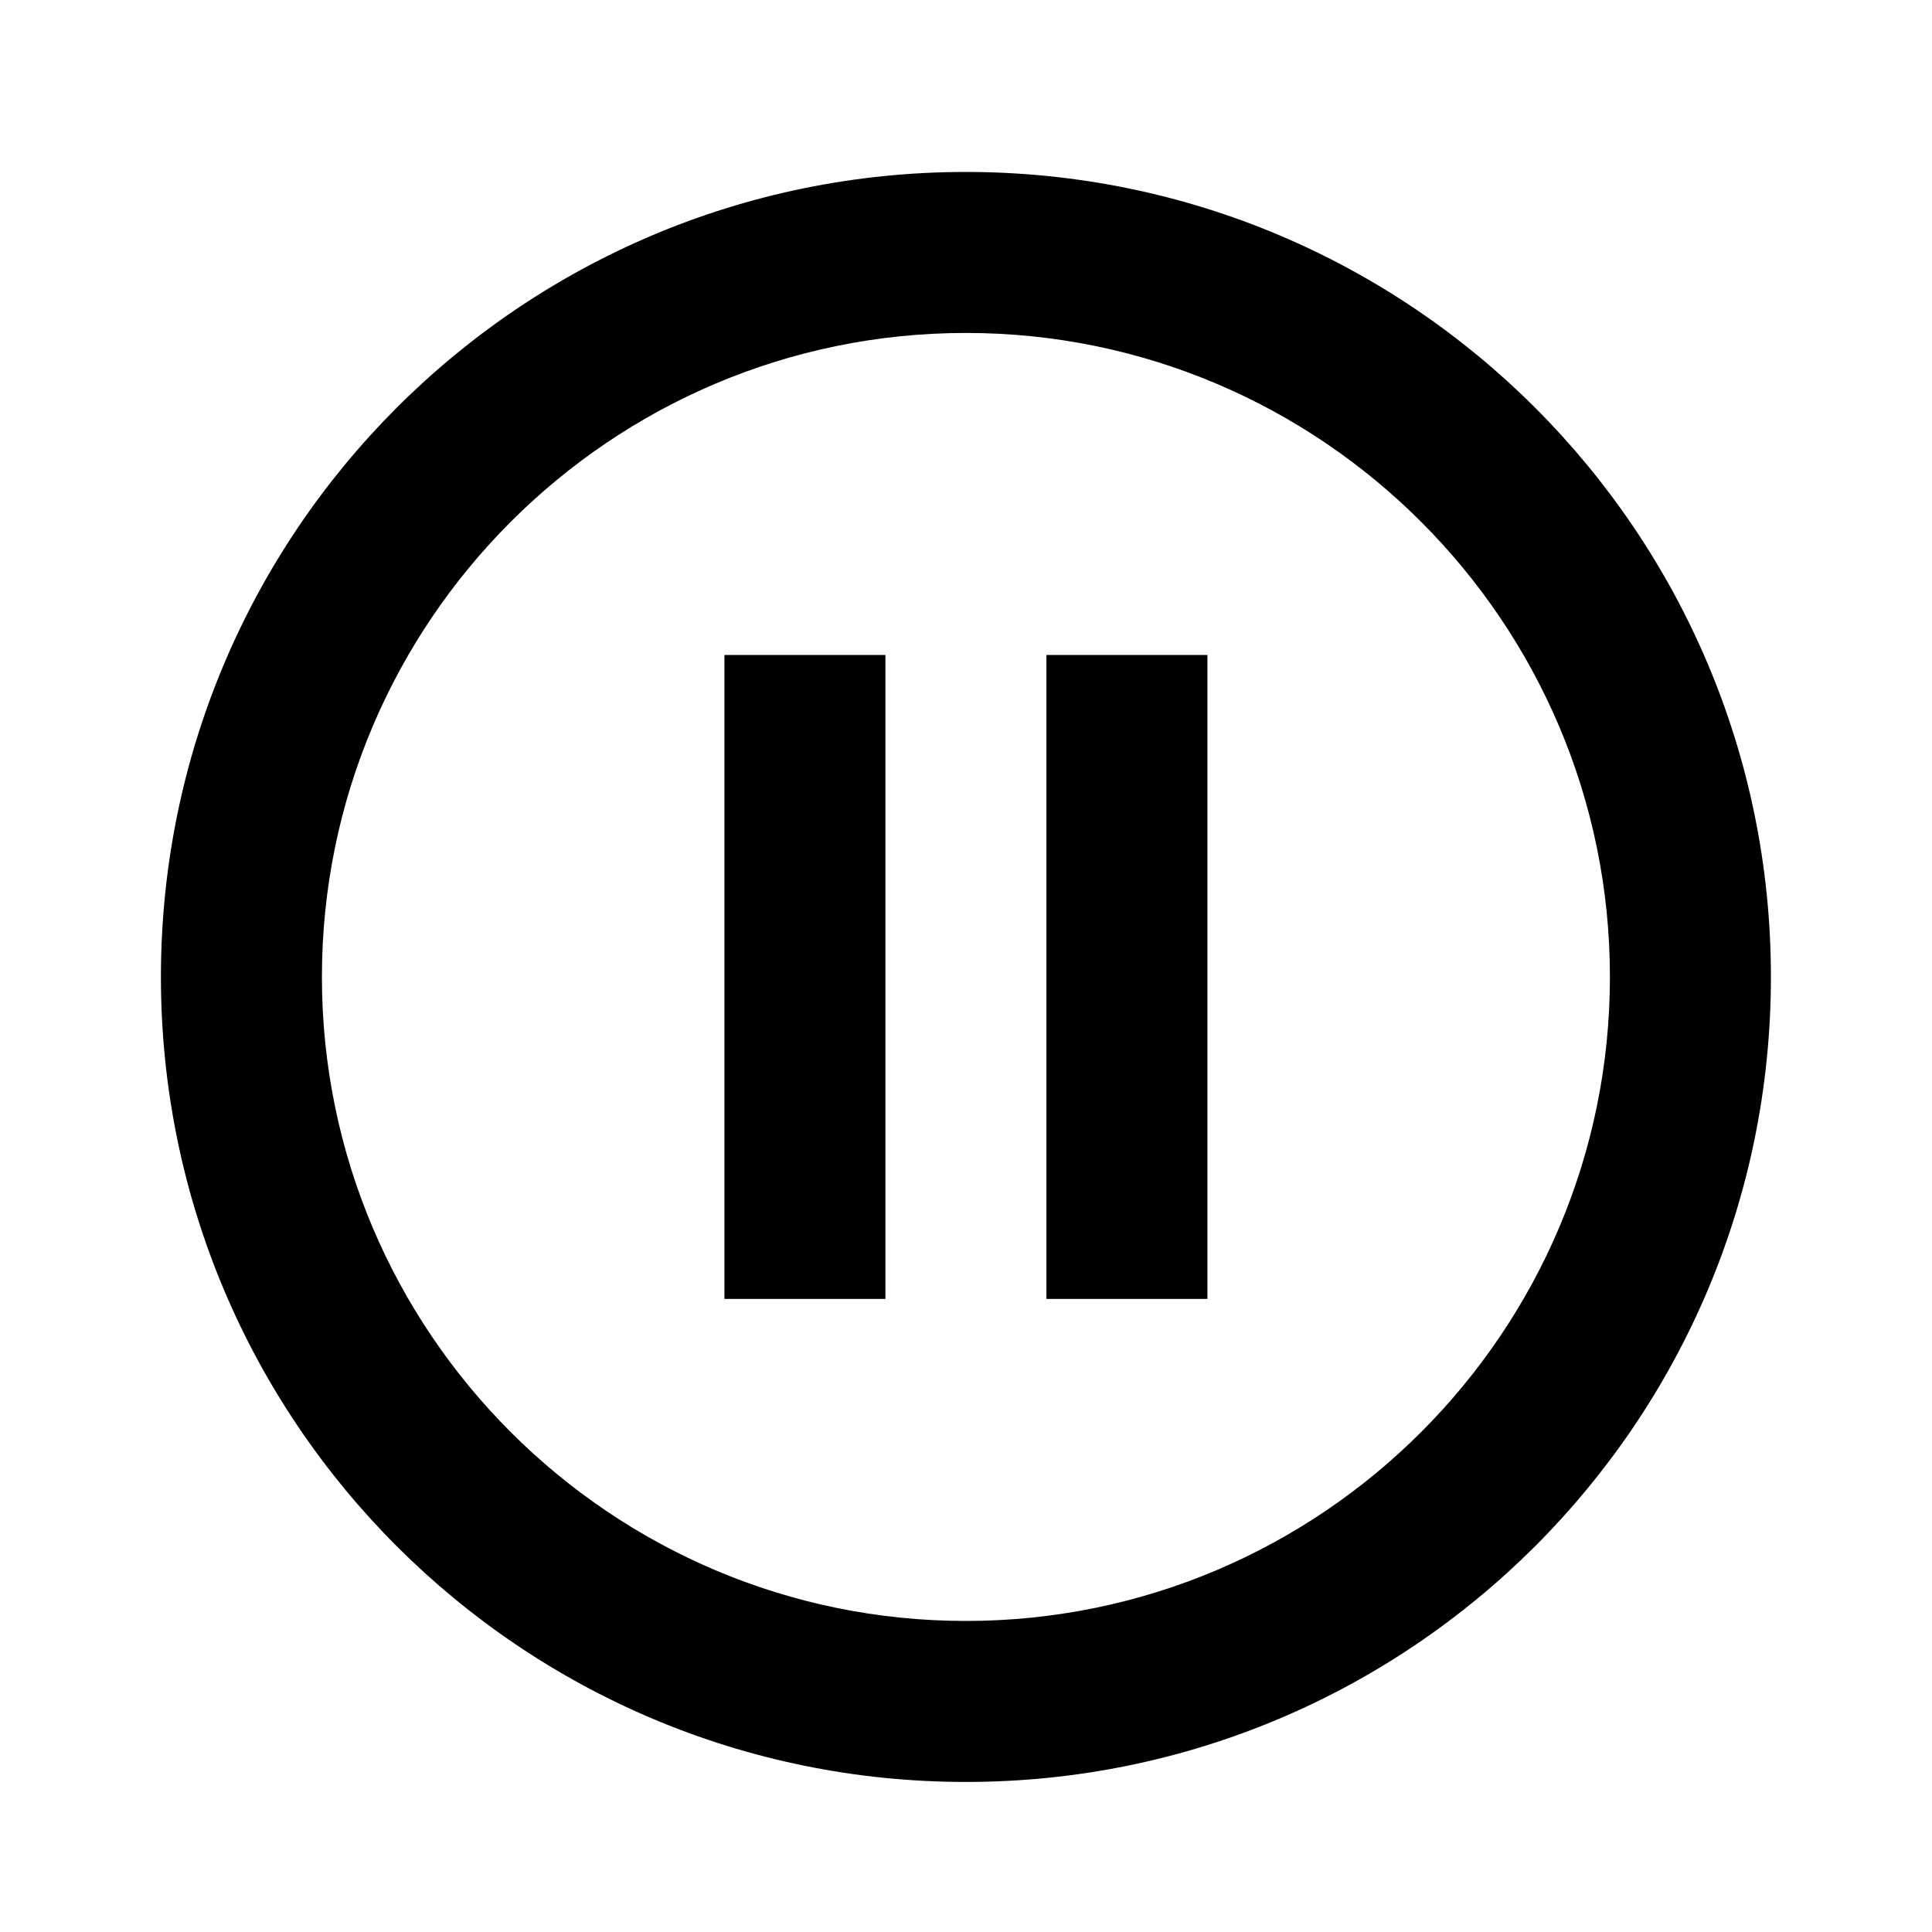
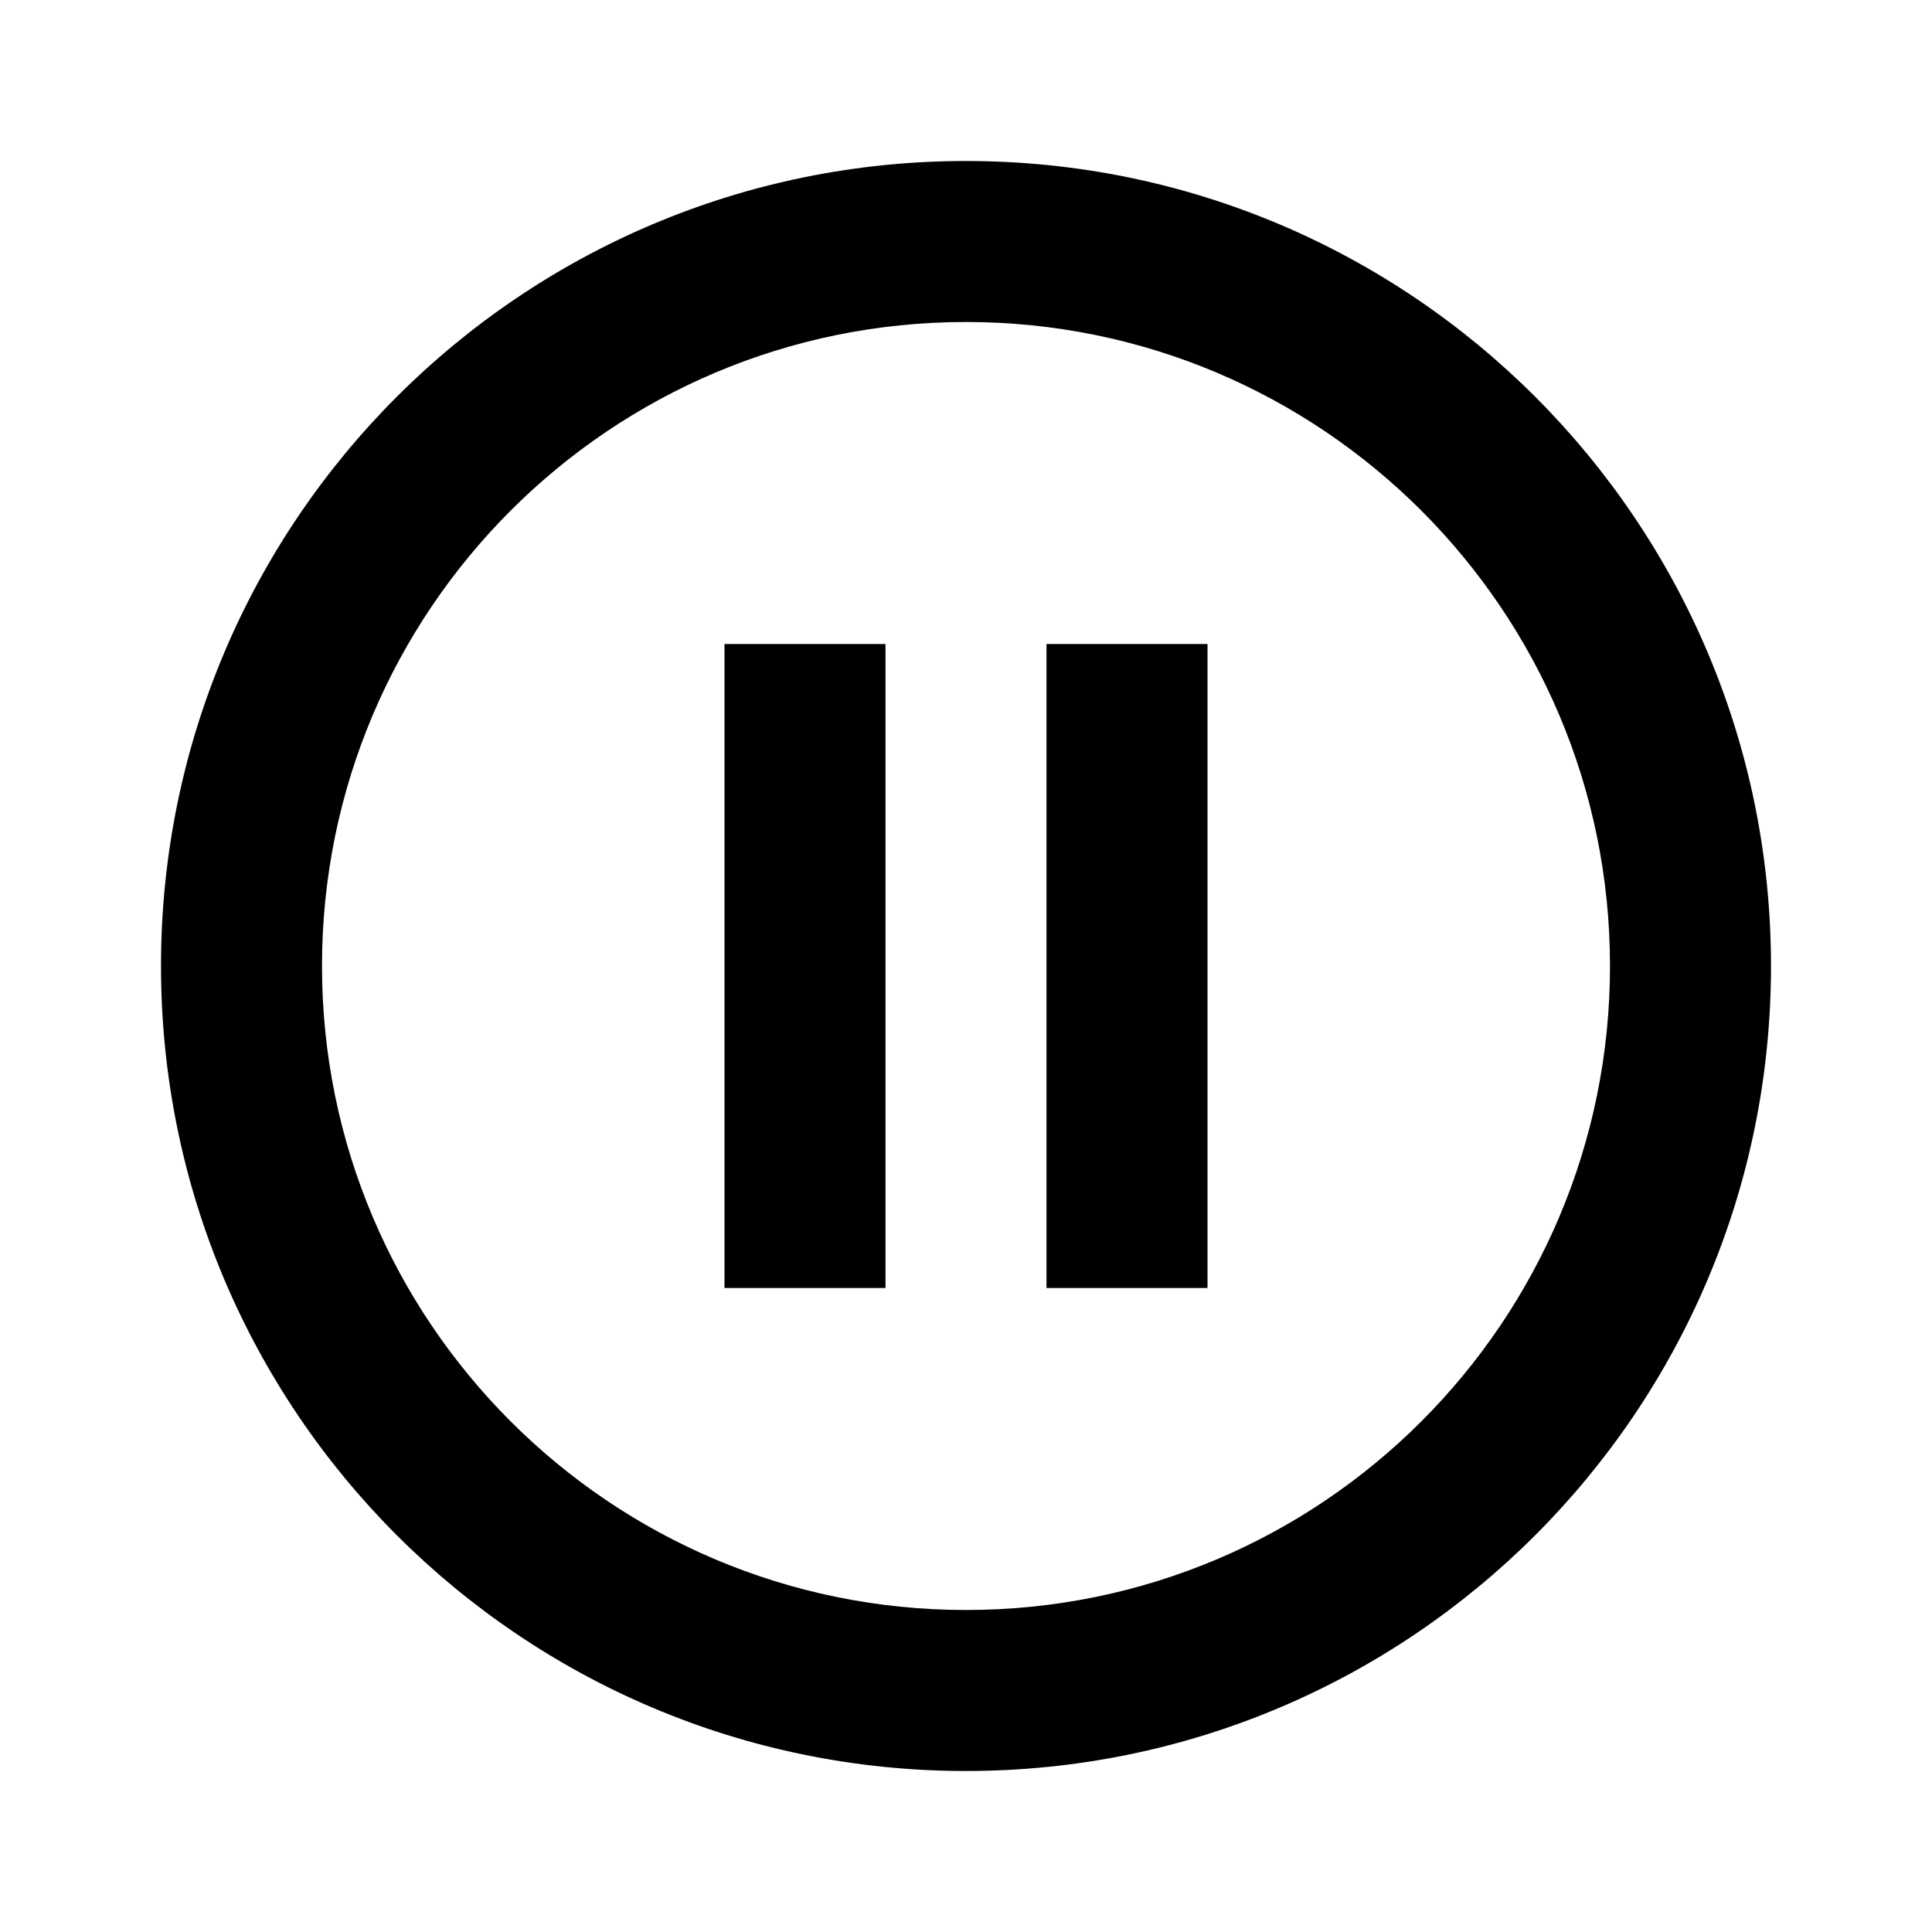
<svg xmlns="http://www.w3.org/2000/svg" version="1.1" baseProfile="full" width="24" height="24" viewBox="0 0 24.00 24.00" enable-background="new 0 0 24.00 24.00" xml:space="preserve">
-   <path fill="#000000" fill-opacity="1" stroke-width="0.2" stroke-linejoin="round" d="M 12.999,16.136L 14.999,16.136L 14.999,8.136L 12.999,8.136M 11.999,20.136C 7.588,20.136 3.999,16.548 3.999,12.136C 3.999,7.725 7.588,4.136 11.999,4.136C 16.41,4.136 19.999,7.725 19.999,12.136C 19.999,16.548 16.41,20.136 11.999,20.136 Z M 11.999,2.136C 6.476,2.136 1.999,6.613 1.999,12.136C 1.999,17.66 6.476,22.136 11.999,22.136C 17.522,22.136 21.999,17.66 21.999,12.136C 21.999,6.613 17.522,2.136 11.999,2.136 Z M 8.999,16.136L 10.999,16.136L 10.999,8.136L 8.999,8.136L 8.999,16.136 Z " />
+   <path fill="#000000" fill-opacity="1" stroke-width="0.2" stroke-linejoin="round" d="M 13,16L 13,8L 15,8L 15,16L 13,16 Z M 9,16L 9,8L 11,8L 11,16L 9,16 Z M 12,2C 17.523,2 22,6.477 22,12C 22,17.523 17.523,22 12,22C 6.477,22 2,17.523 2,12C 2,6.477 6.477,2 12,2 Z M 12,4C 7.582,4 4,7.582 4,12C 4,16.418 7.582,20 12,20C 16.418,20 20,16.418 20,12C 20,7.582 16.418,4 12,4 Z " />
</svg>
